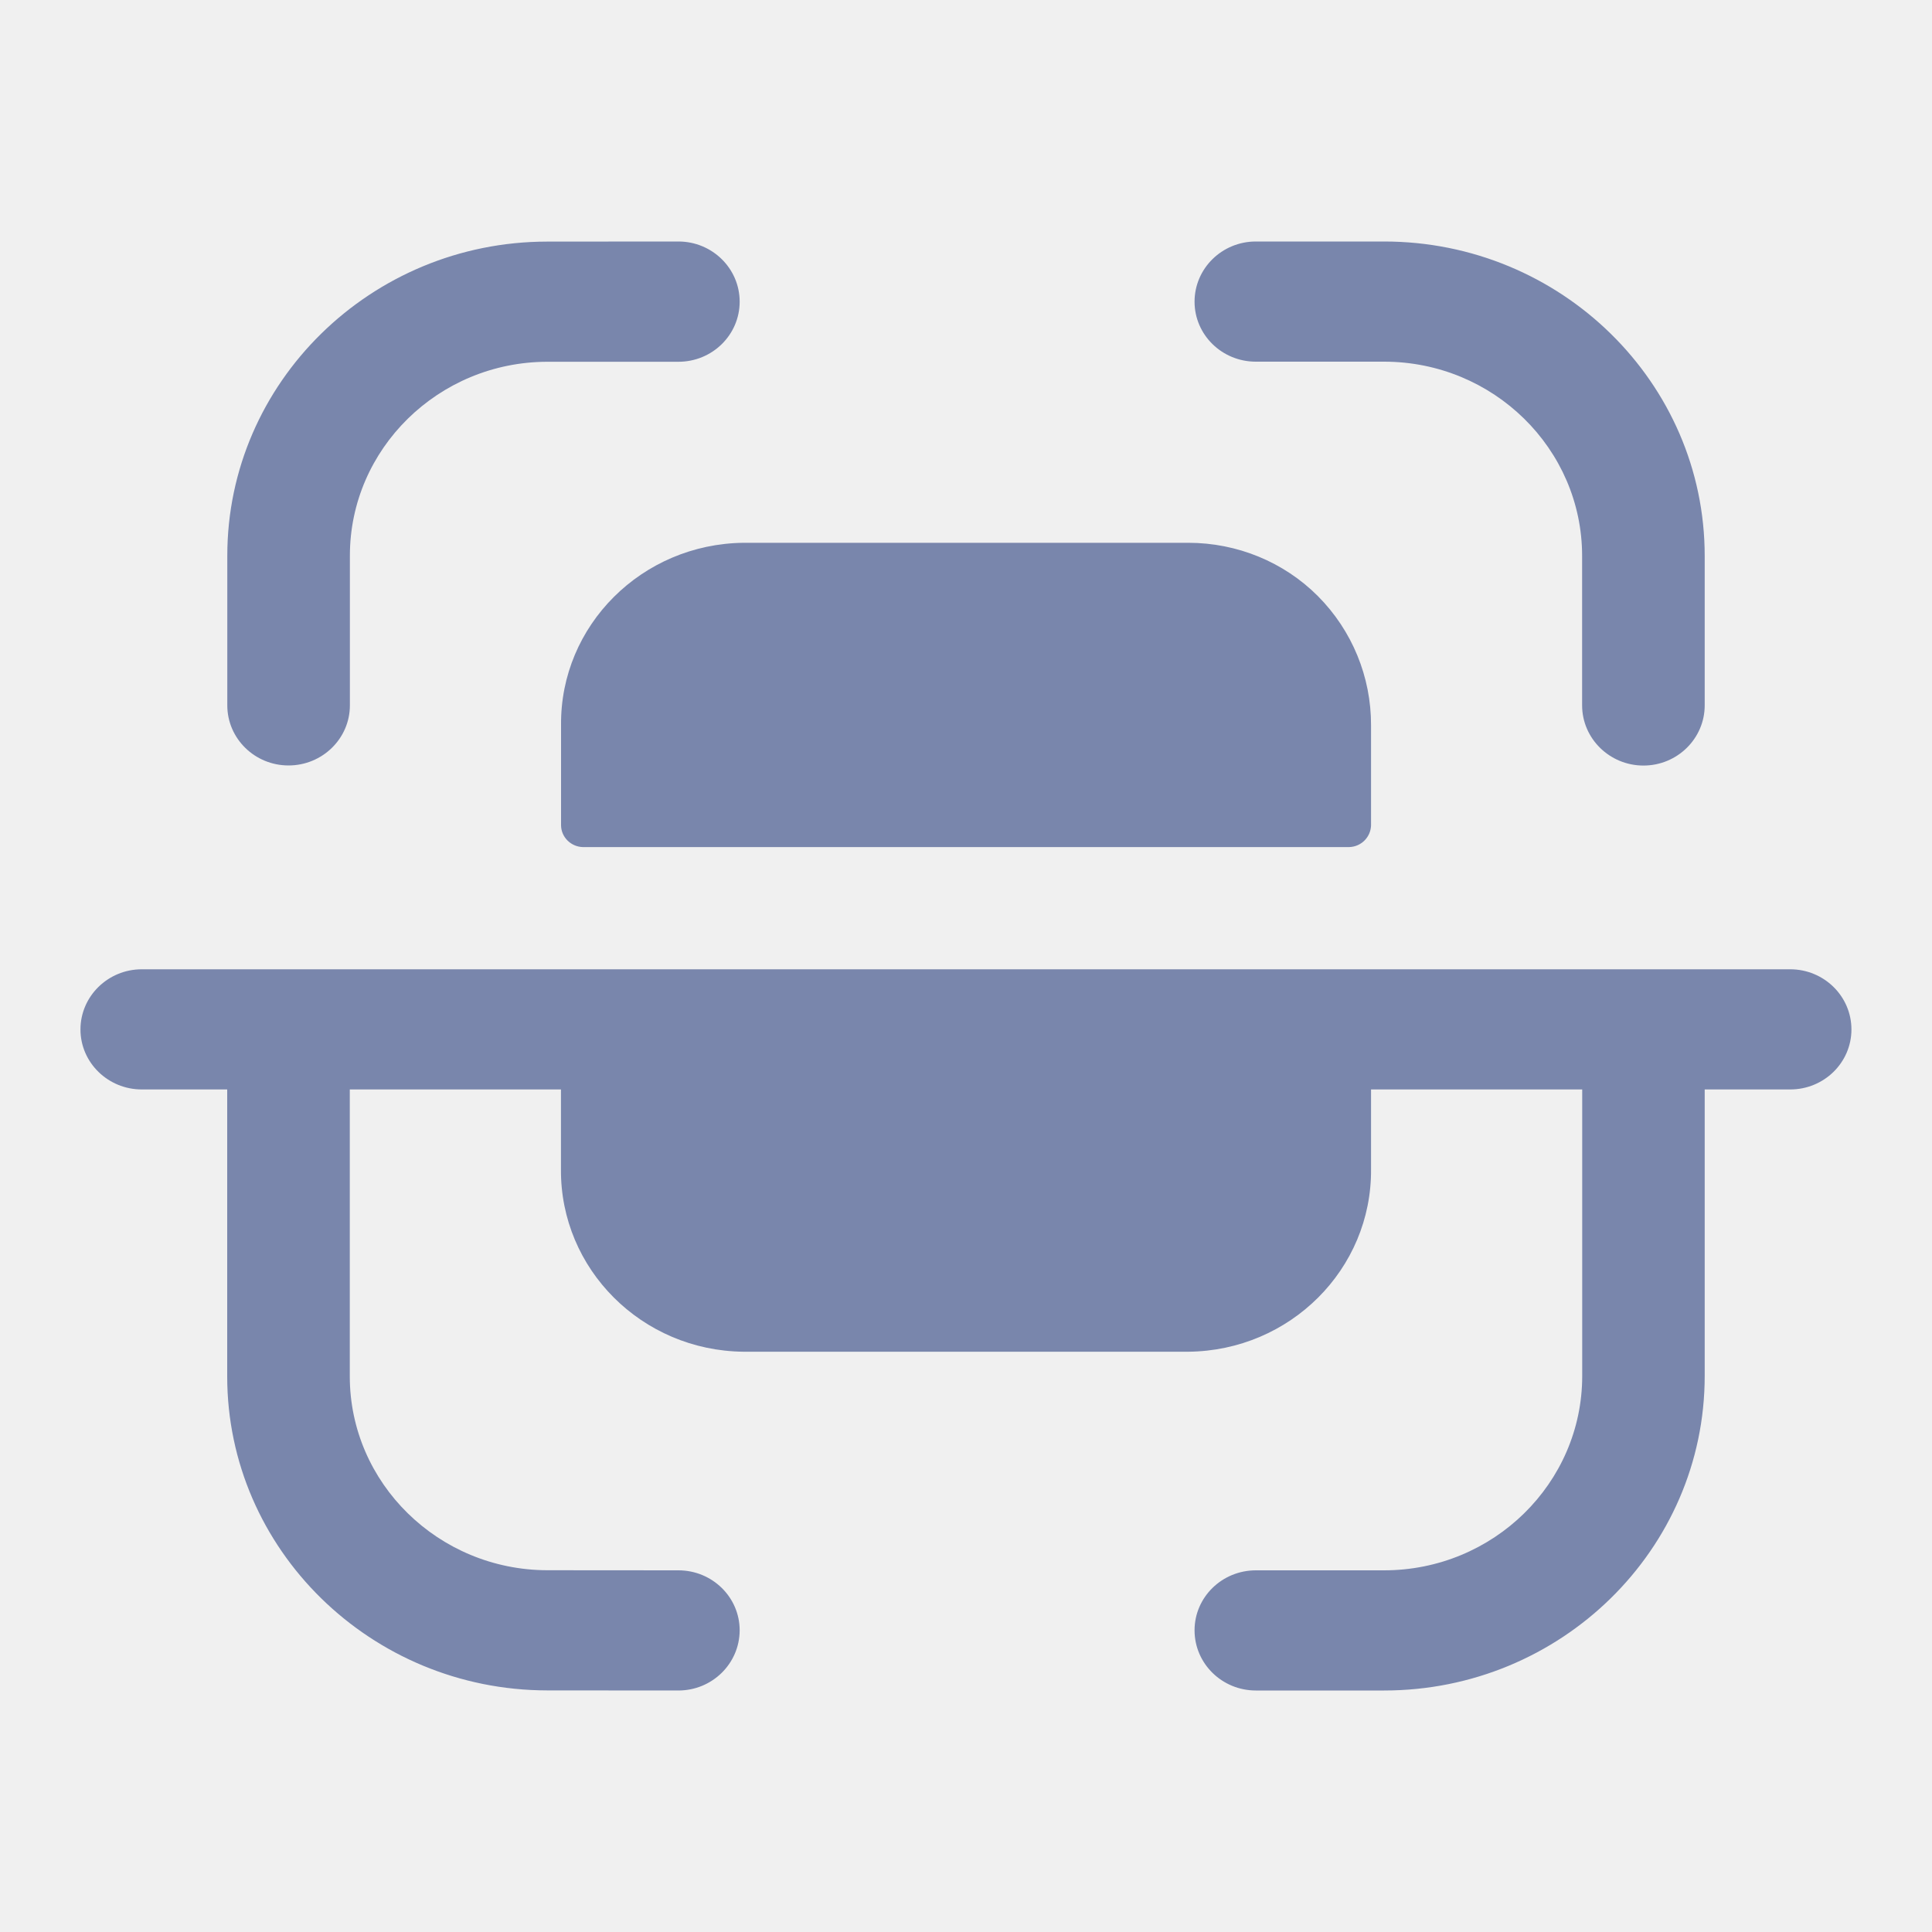
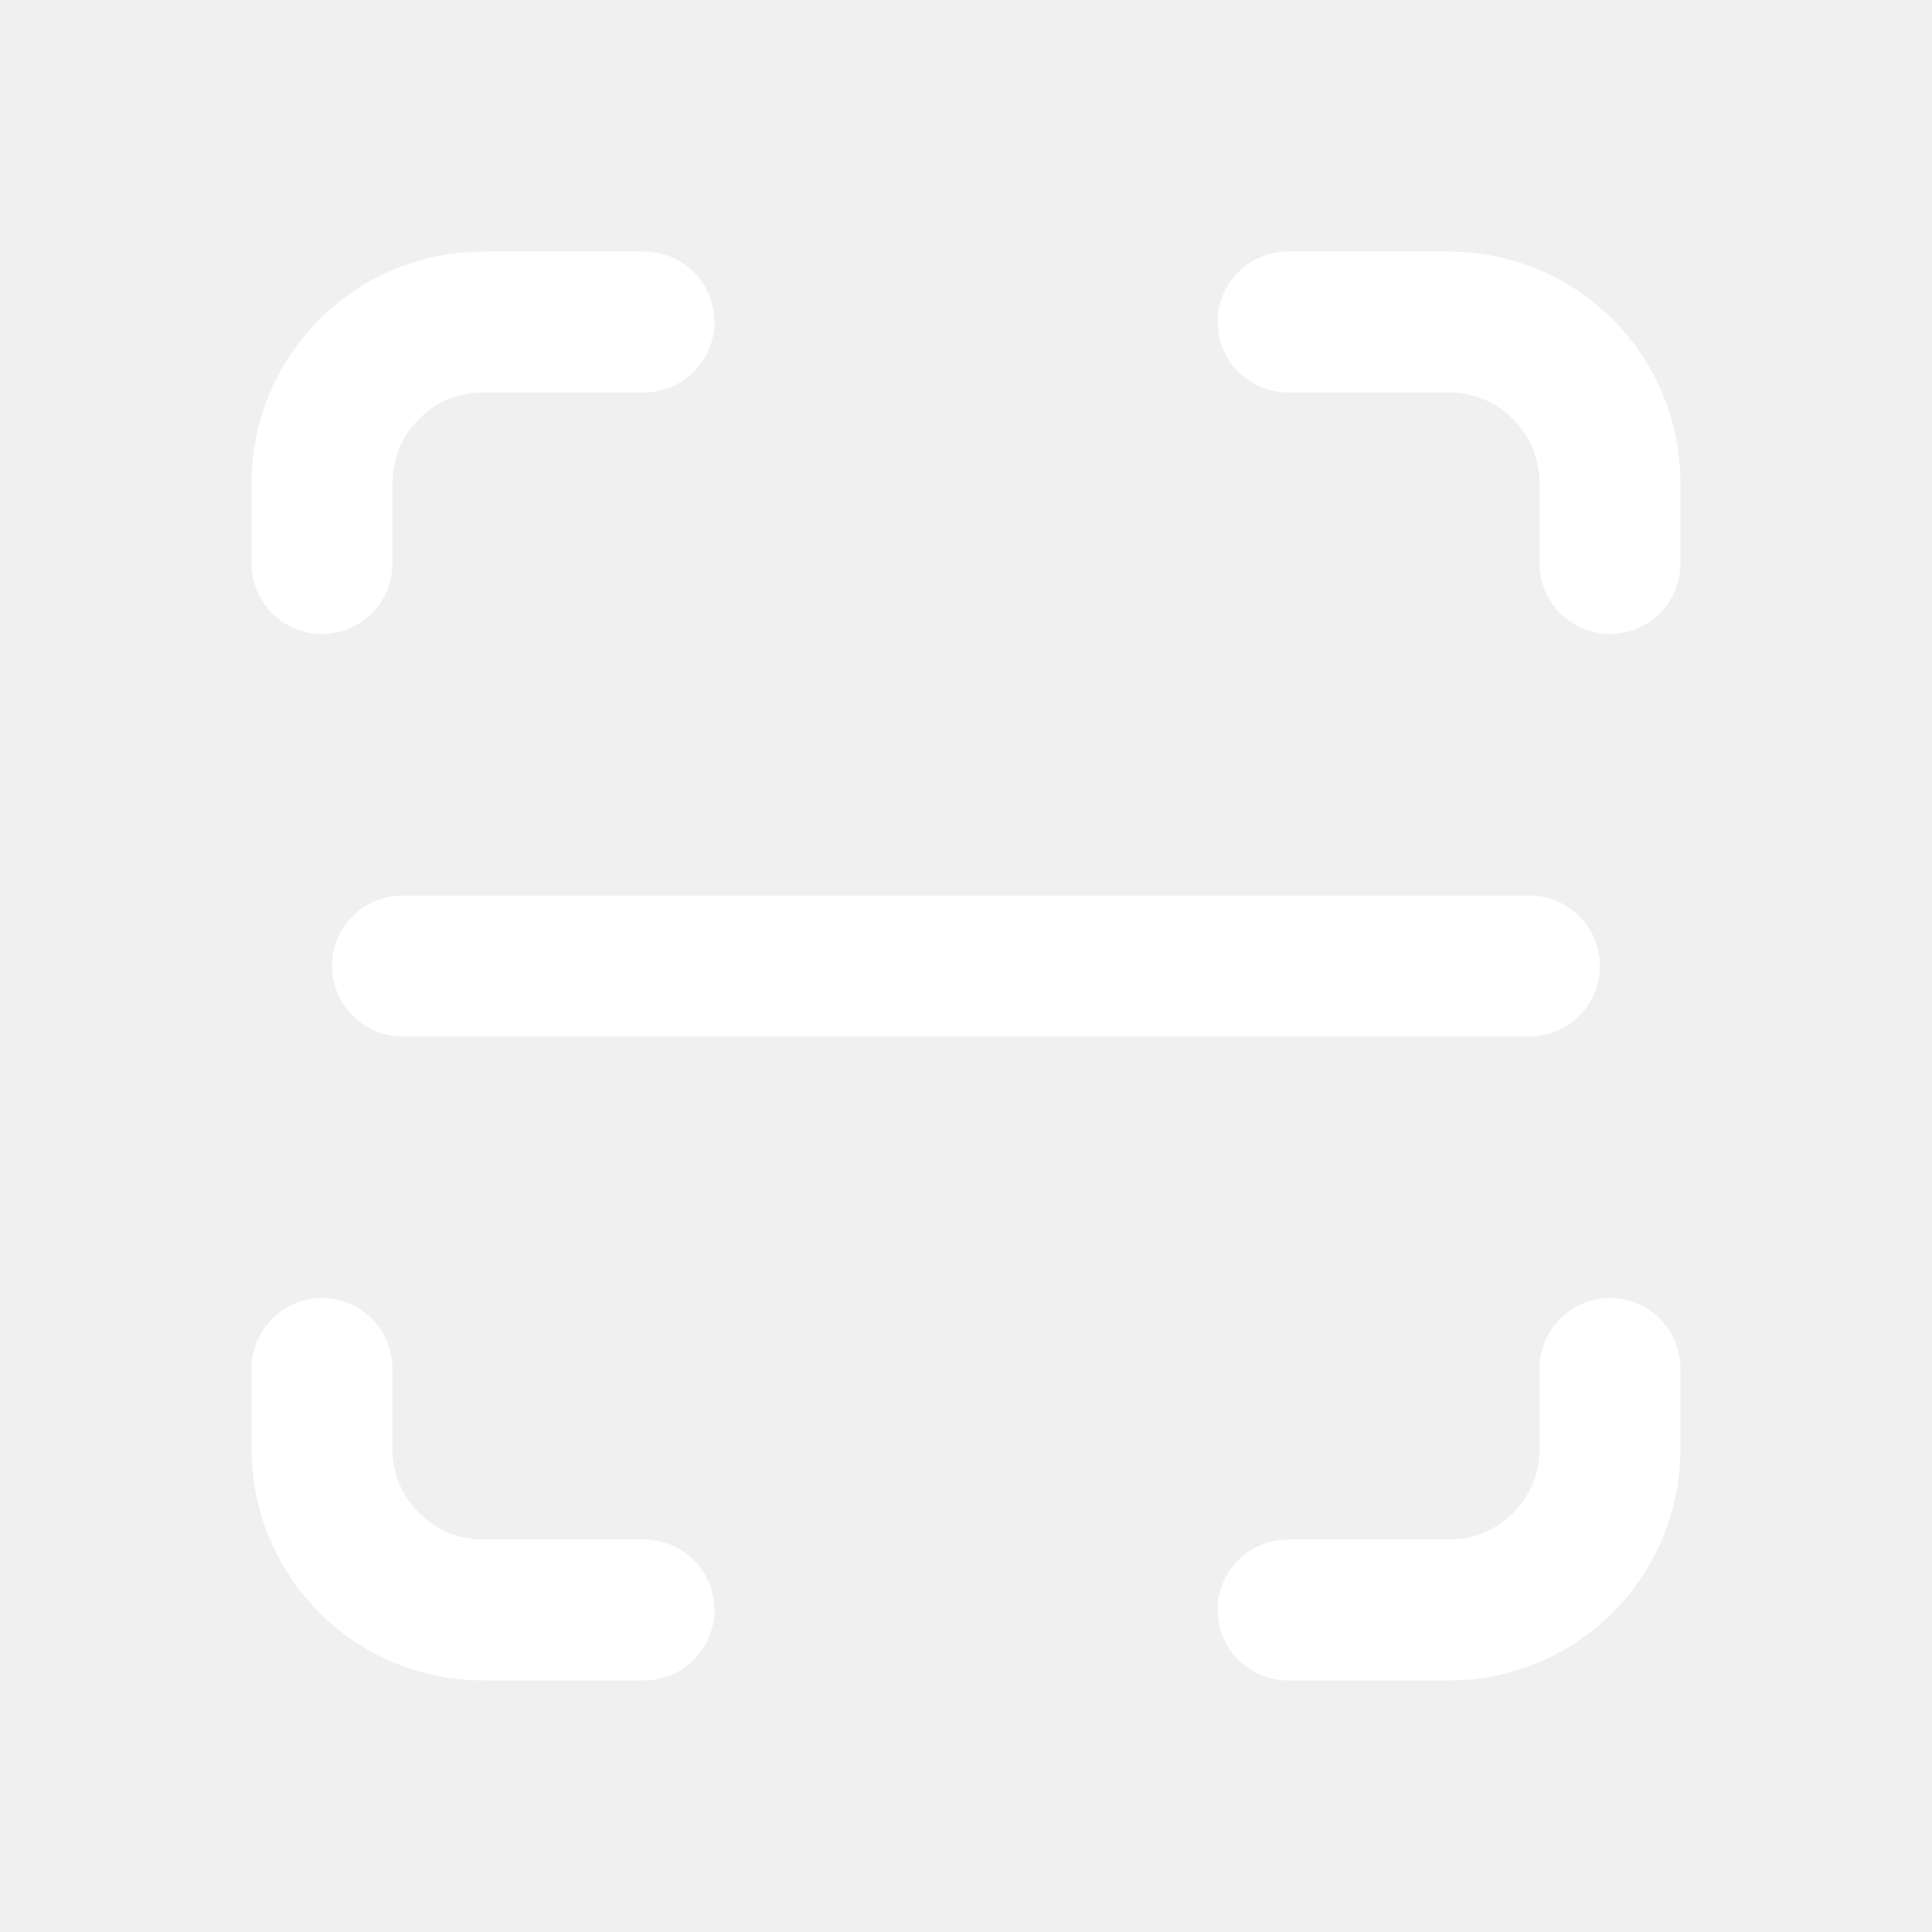
- <svg xmlns="http://www.w3.org/2000/svg" width="20" height="20" viewBox="0 0 20 20" fill="none">
-   <path fill-rule="evenodd" clip-rule="evenodd" d="M7.023 2.5C7.373 2.5 7.657 2.779 7.657 3.123C7.657 3.466 7.374 3.745 7.023 3.745L5.665 3.745C4.539 3.747 3.622 4.647 3.622 5.752V7.302C3.622 7.645 3.337 7.924 2.987 7.924C2.637 7.924 2.353 7.645 2.353 7.302V5.752C2.353 3.961 3.839 2.502 5.664 2.501L7.022 2.5H7.023ZM13 2.5H14.328C16.159 2.5 17.647 3.96 17.647 5.755V7.302C17.647 7.645 17.363 7.925 17.013 7.925C16.663 7.925 16.378 7.645 16.378 7.302V5.755C16.378 4.646 15.459 3.744 14.328 3.744H13C12.65 3.744 12.366 3.466 12.366 3.123C12.366 2.779 12.65 2.5 13 2.5ZM12.302 5.619H7.698C6.645 5.63 5.798 6.474 5.808 7.507V8.545C5.81 8.666 5.909 8.765 6.033 8.769H13.966C14.09 8.766 14.189 8.667 14.193 8.545V7.507C14.194 7.008 13.998 6.528 13.643 6.171C13.29 5.817 12.806 5.619 12.302 5.619ZM1.468 10.034H18.532C18.882 10.034 19.166 10.313 19.166 10.657C19.166 11 18.882 11.278 18.532 11.278H17.647V14.244C17.647 16.041 16.158 17.5 14.328 17.5H13.001C12.65 17.5 12.366 17.221 12.366 16.877C12.366 16.534 12.65 16.256 13.001 16.256H14.328C15.459 16.256 16.379 15.354 16.379 14.244V11.278H14.193V12.104C14.201 13.138 13.355 13.983 12.301 13.993H7.698C6.645 13.983 5.799 13.138 5.807 12.104V11.278H3.621V14.248C3.621 15.353 4.539 16.253 5.666 16.255L7.023 16.256C7.373 16.256 7.657 16.534 7.657 16.877C7.656 17.221 7.373 17.5 7.022 17.5L5.665 17.499C3.839 17.497 2.352 16.039 2.352 14.248V11.278H1.468C1.118 11.278 0.833 11 0.833 10.657C0.833 10.313 1.118 10.034 1.468 10.034Z" fill="#7986AC" />
+ <svg xmlns="http://www.w3.org/2000/svg" width="24" height="24" viewBox="0 0 24 24" fill="none" stroke="#ffffff" stroke-width="1.75" stroke-linecap="round" stroke-linejoin="round" class="icon icon-tabler icons-tabler-outline icon-tabler-scan">
+   <path stroke="none" d="M0 0h24v24H0z" fill="none" />
+   <path d="M4 7v-1a2 2 0 0 1 2 -2h2" />
+   <path d="M4 17v1a2 2 0 0 0 2 2h2" />
+   <path d="M16 4h2a2 2 0 0 1 2 2v1" />
+   <path d="M16 20h2a2 2 0 0 0 2 -2v-1" />
+   <path d="M5 12l14 0" />
</svg>
